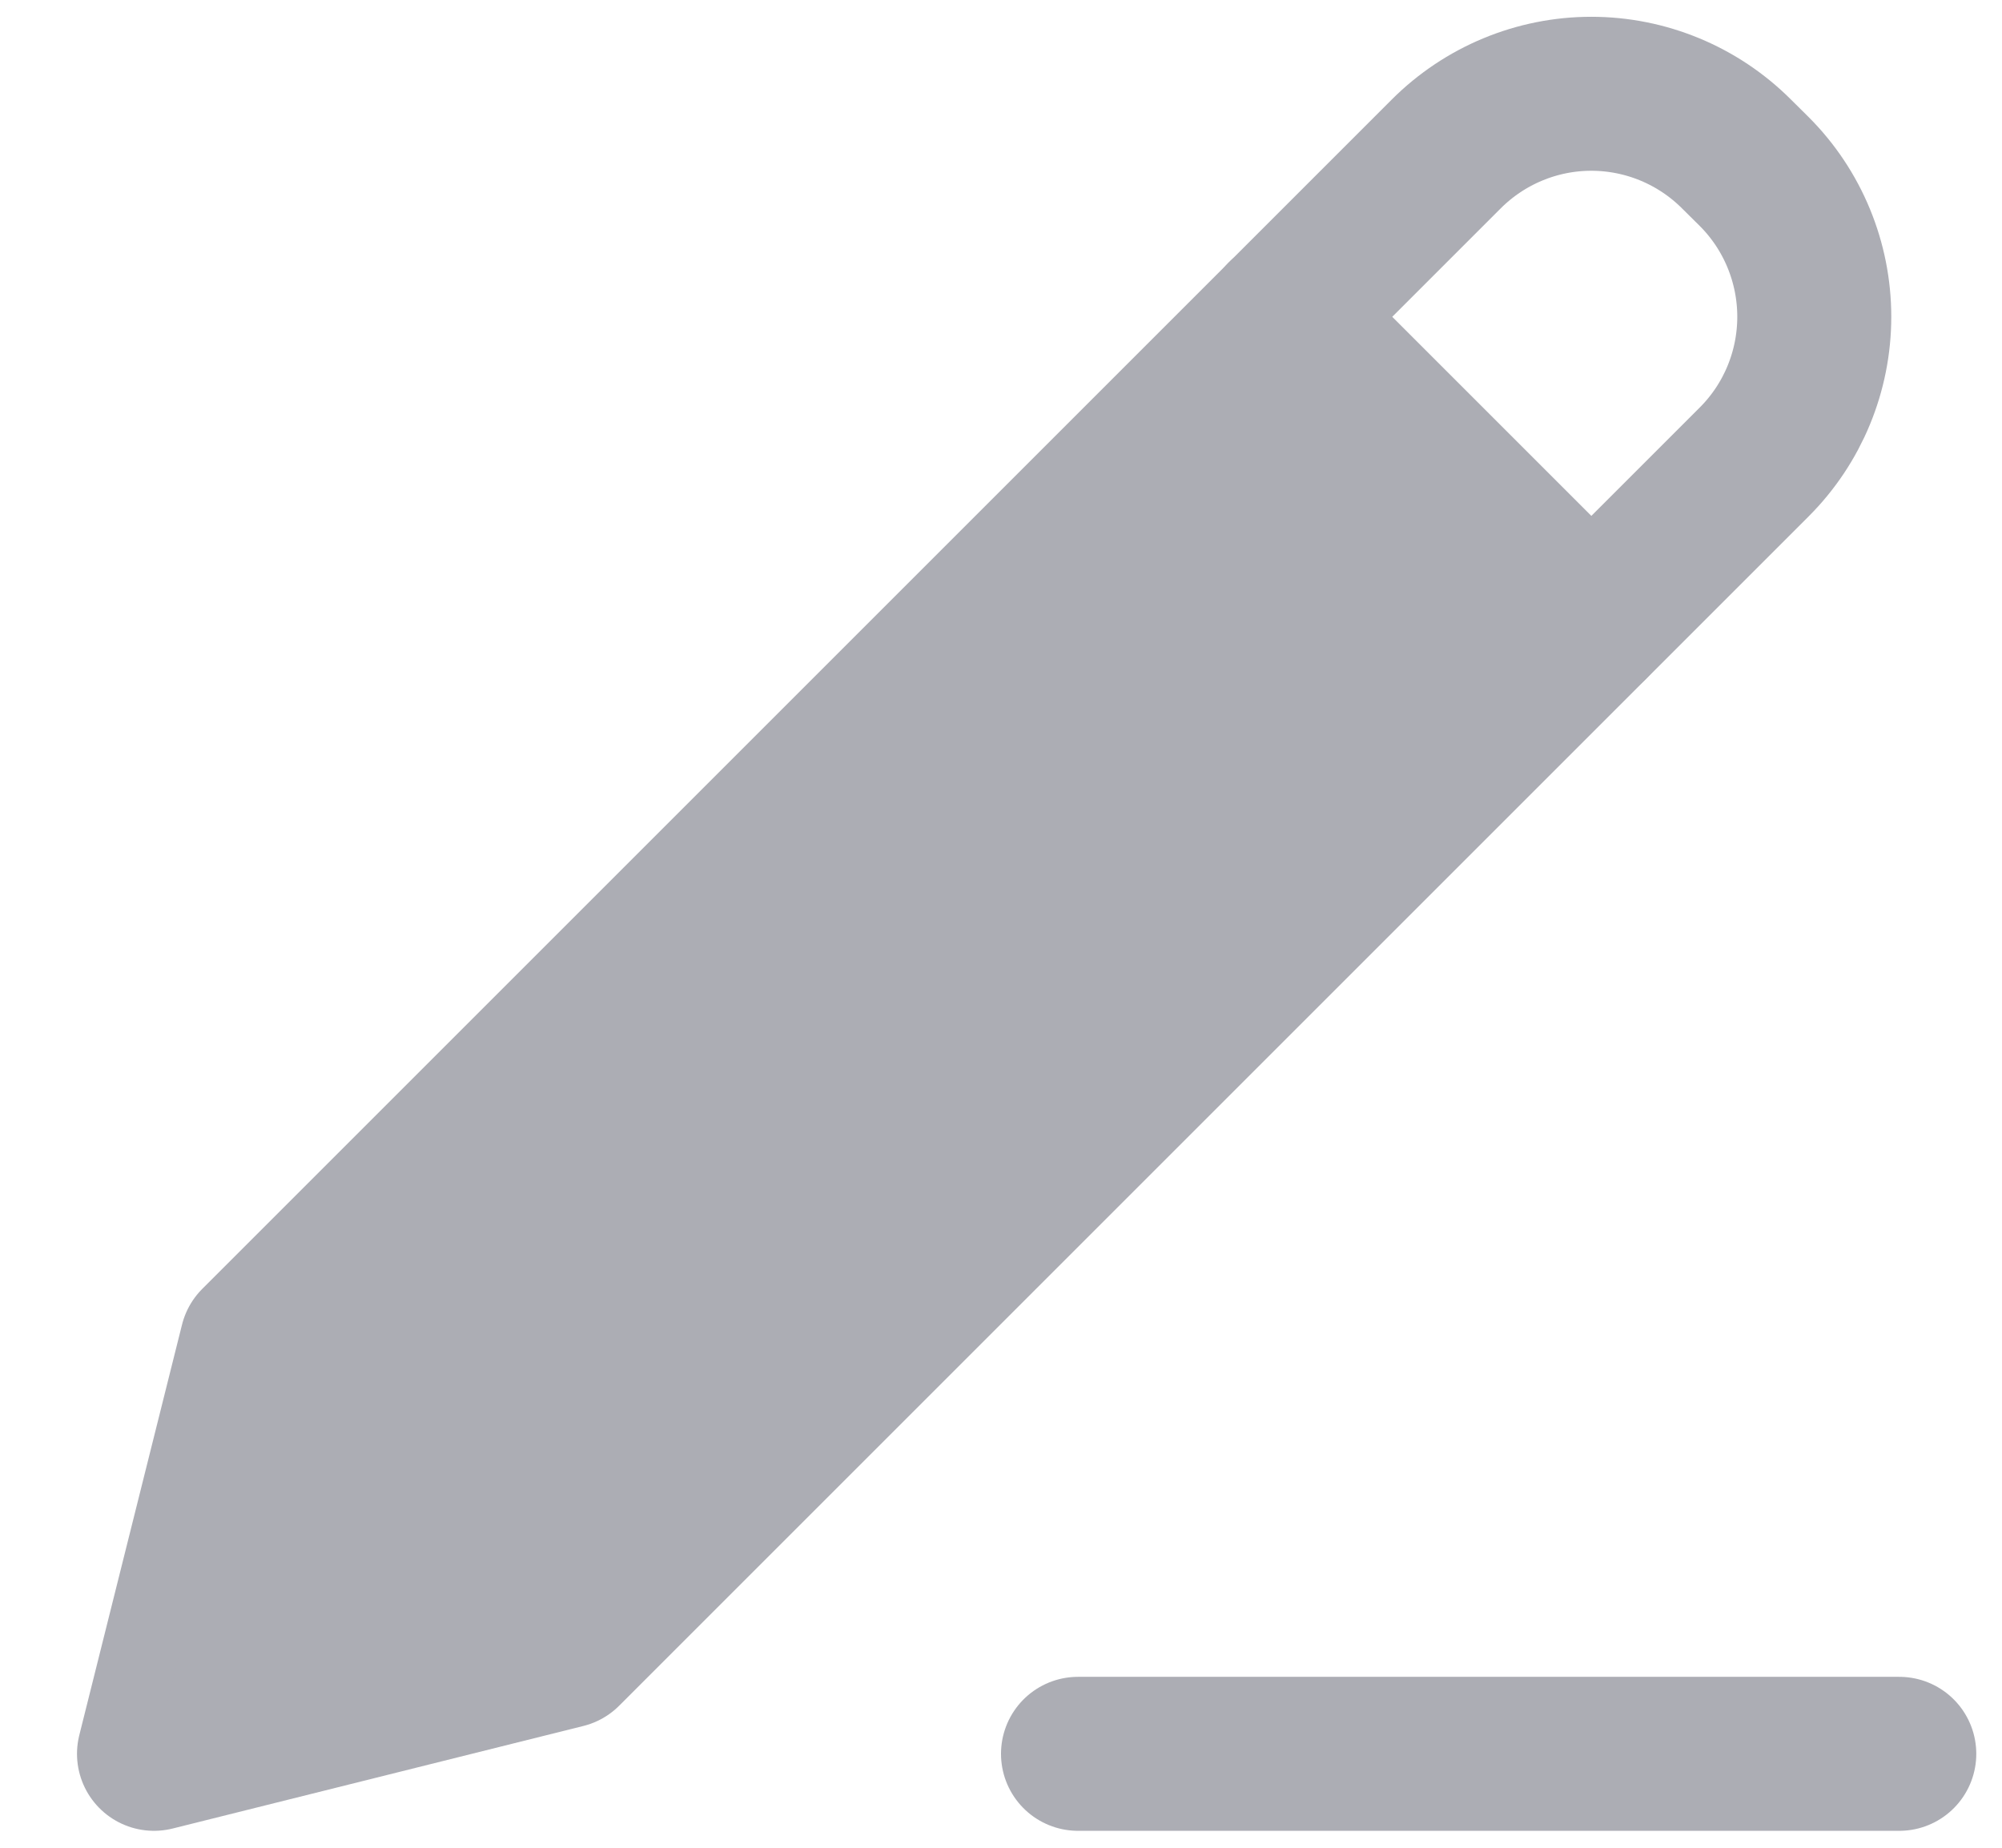
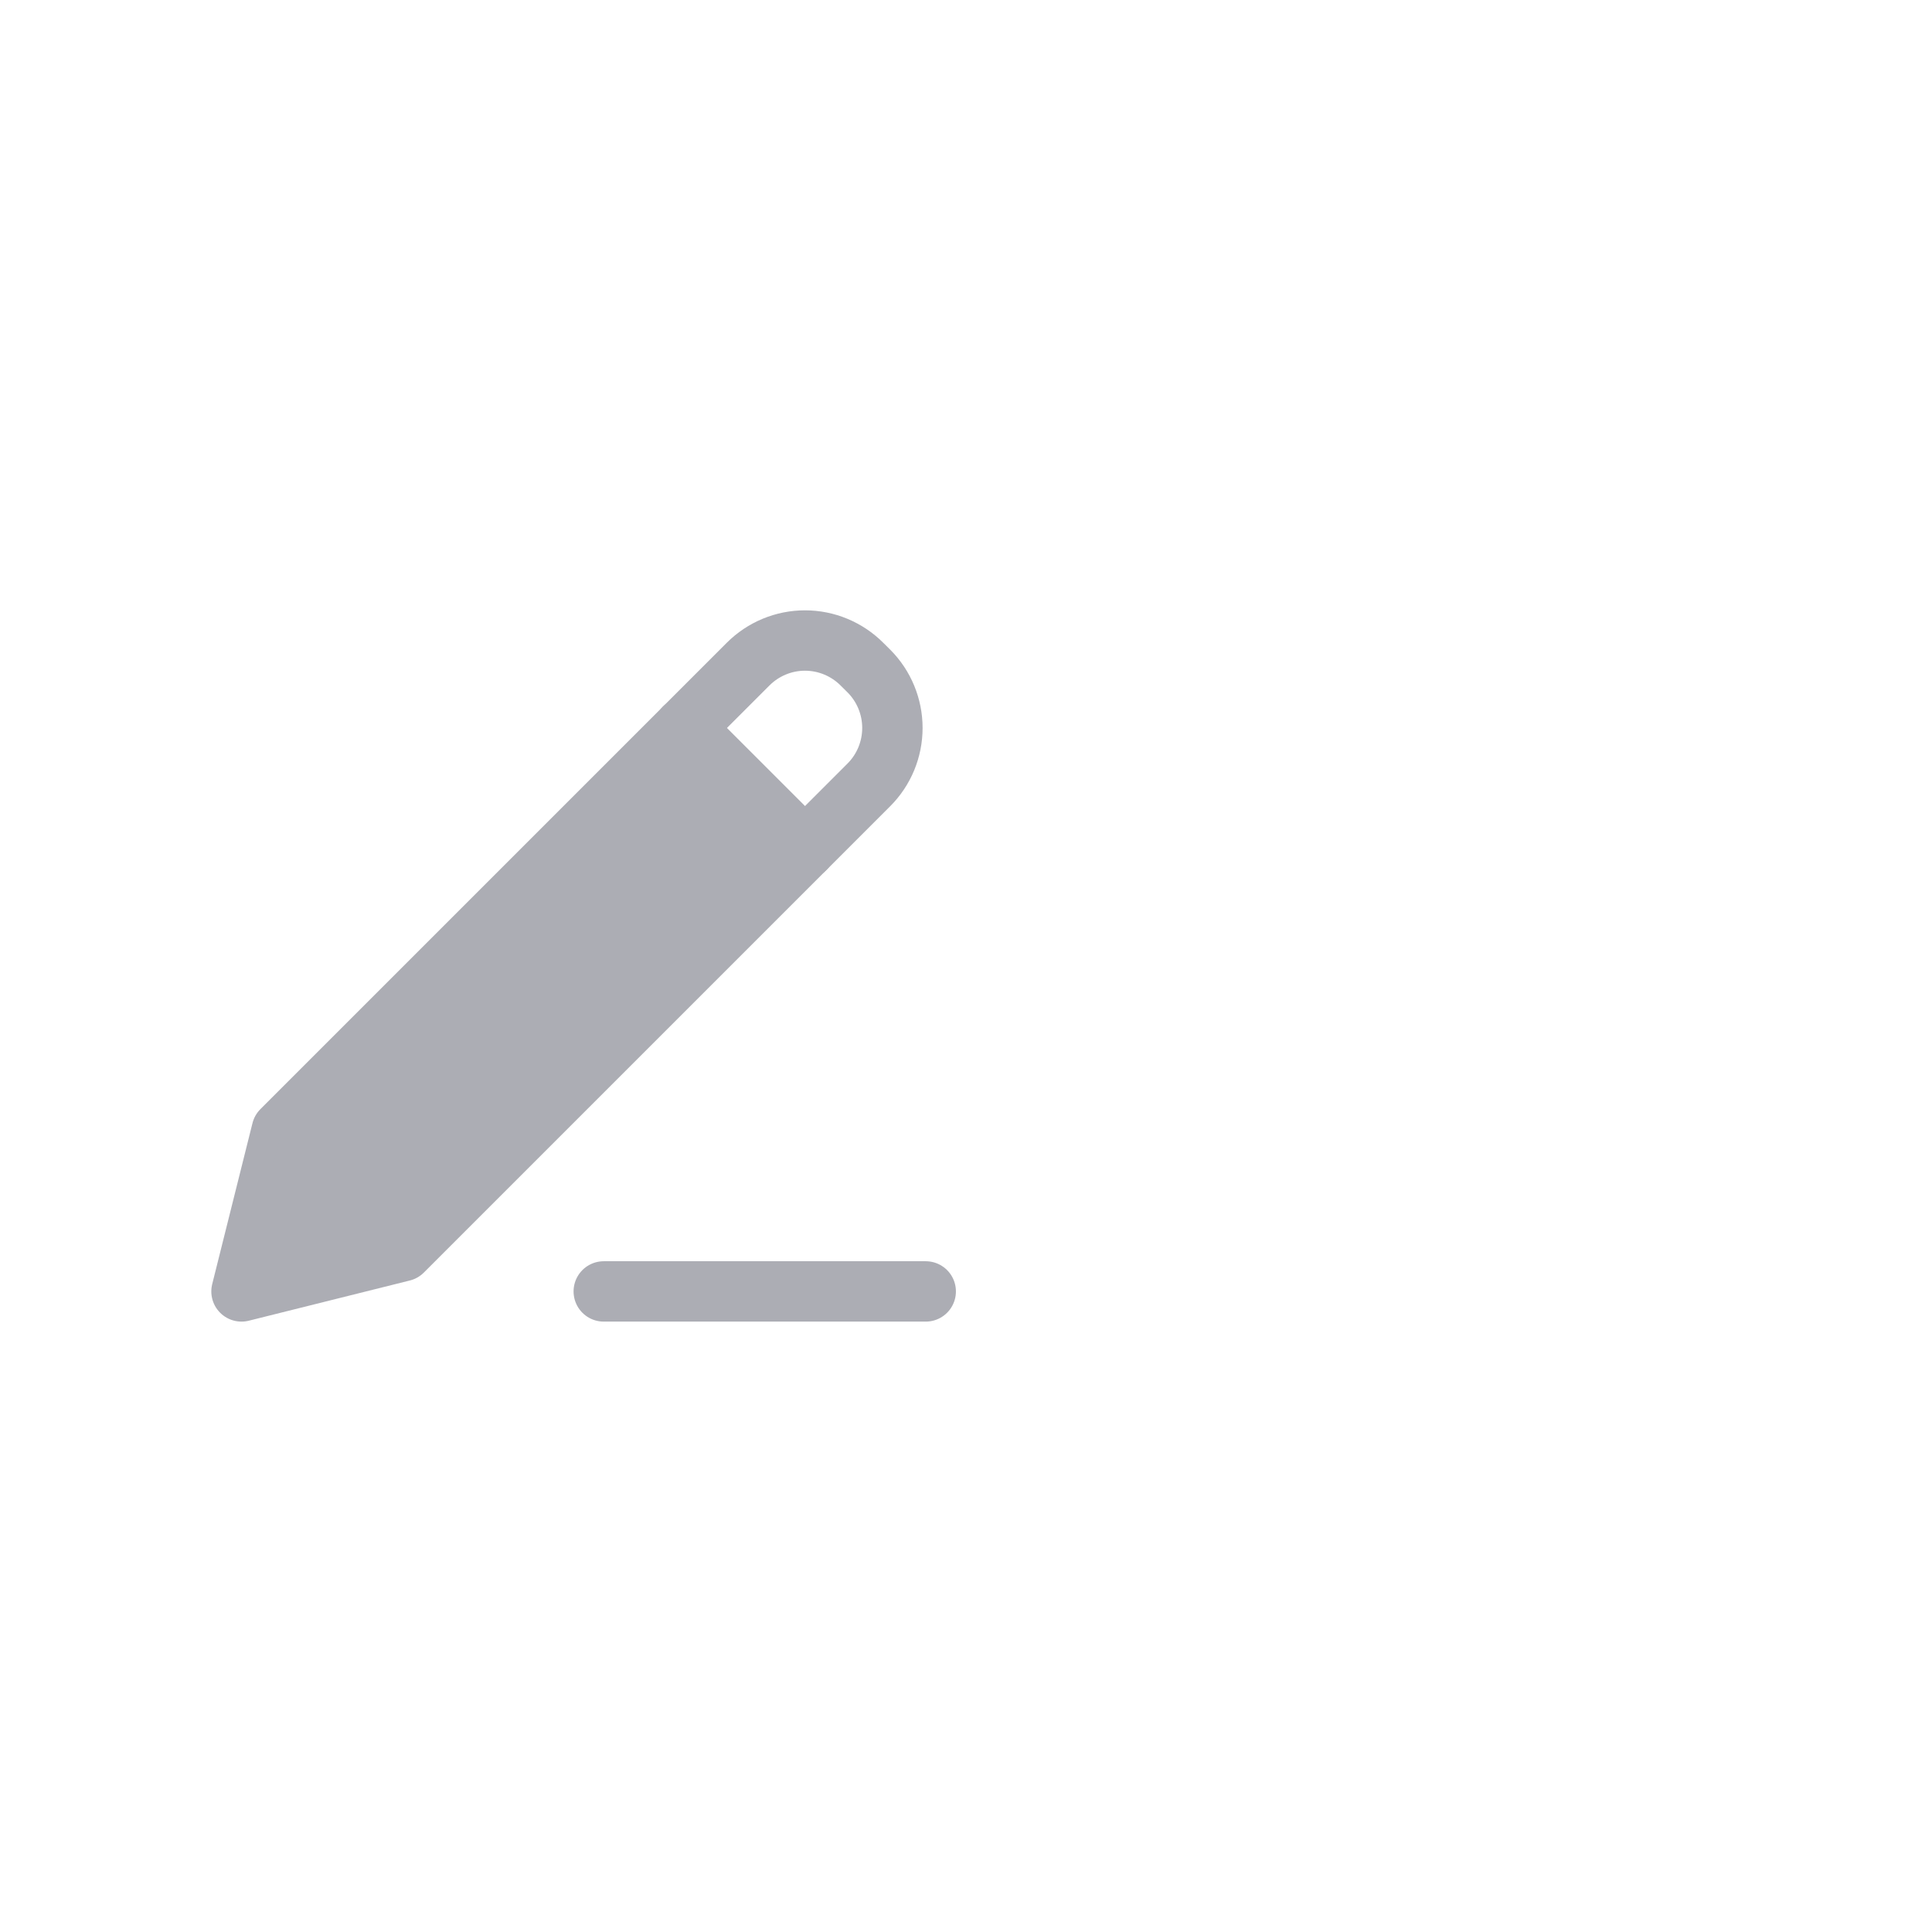
- <svg xmlns="http://www.w3.org/2000/svg" width="13" height="12" viewBox="0 0 13 12" fill="none">
-   <path d="M1.667 8.724L1 11.39L3.667 10.724L11.391 3C11.641 2.75 11.781 2.411 11.781 2.057C11.781 1.704 11.641 1.364 11.391 1.114L11.276 1C11.026 0.75 10.687 0.609 10.333 0.609C9.98 0.609 9.641 0.75 9.391 1L1.667 8.724Z" stroke="#ACADB4" stroke-linecap="round" stroke-linejoin="round" />
-   <path d="M1.667 8.723L1 11.39L3.667 10.723L10.333 4.057L8.333 2.057L1.667 8.723Z" fill="#ACADB4" />
-   <path d="M8.333 2.057L10.333 4.057M7 11.39H12.333" stroke="#ACADB4" stroke-linecap="round" stroke-linejoin="round" />
+ <svg xmlns="http://www.w3.org/2000/svg" width="32" height="32" viewBox="0 0 32 32" fill="none">
+   <path d="M4.667 18.724L4 21.39L6.667 20.724L14.391 13C14.641 12.75 14.781 12.411 14.781 12.057C14.781 11.704 14.641 11.364 14.391 11.114L14.276 11C14.026 10.75 13.687 10.609 13.333 10.609C12.98 10.609 12.641 10.75 12.391 11L4.667 18.724Z" stroke="#ACADB4" stroke-linecap="round" stroke-linejoin="round" />
+   <path d="M4.667 18.723L4 21.39L6.667 20.723L13.333 14.057L11.333 12.057L4.667 18.723Z" fill="#ACADB4" />
+   <path d="M11.333 12.057L13.333 14.057M10 21.39H15.333" stroke="#ACADB4" stroke-linecap="round" stroke-linejoin="round" />
</svg>
